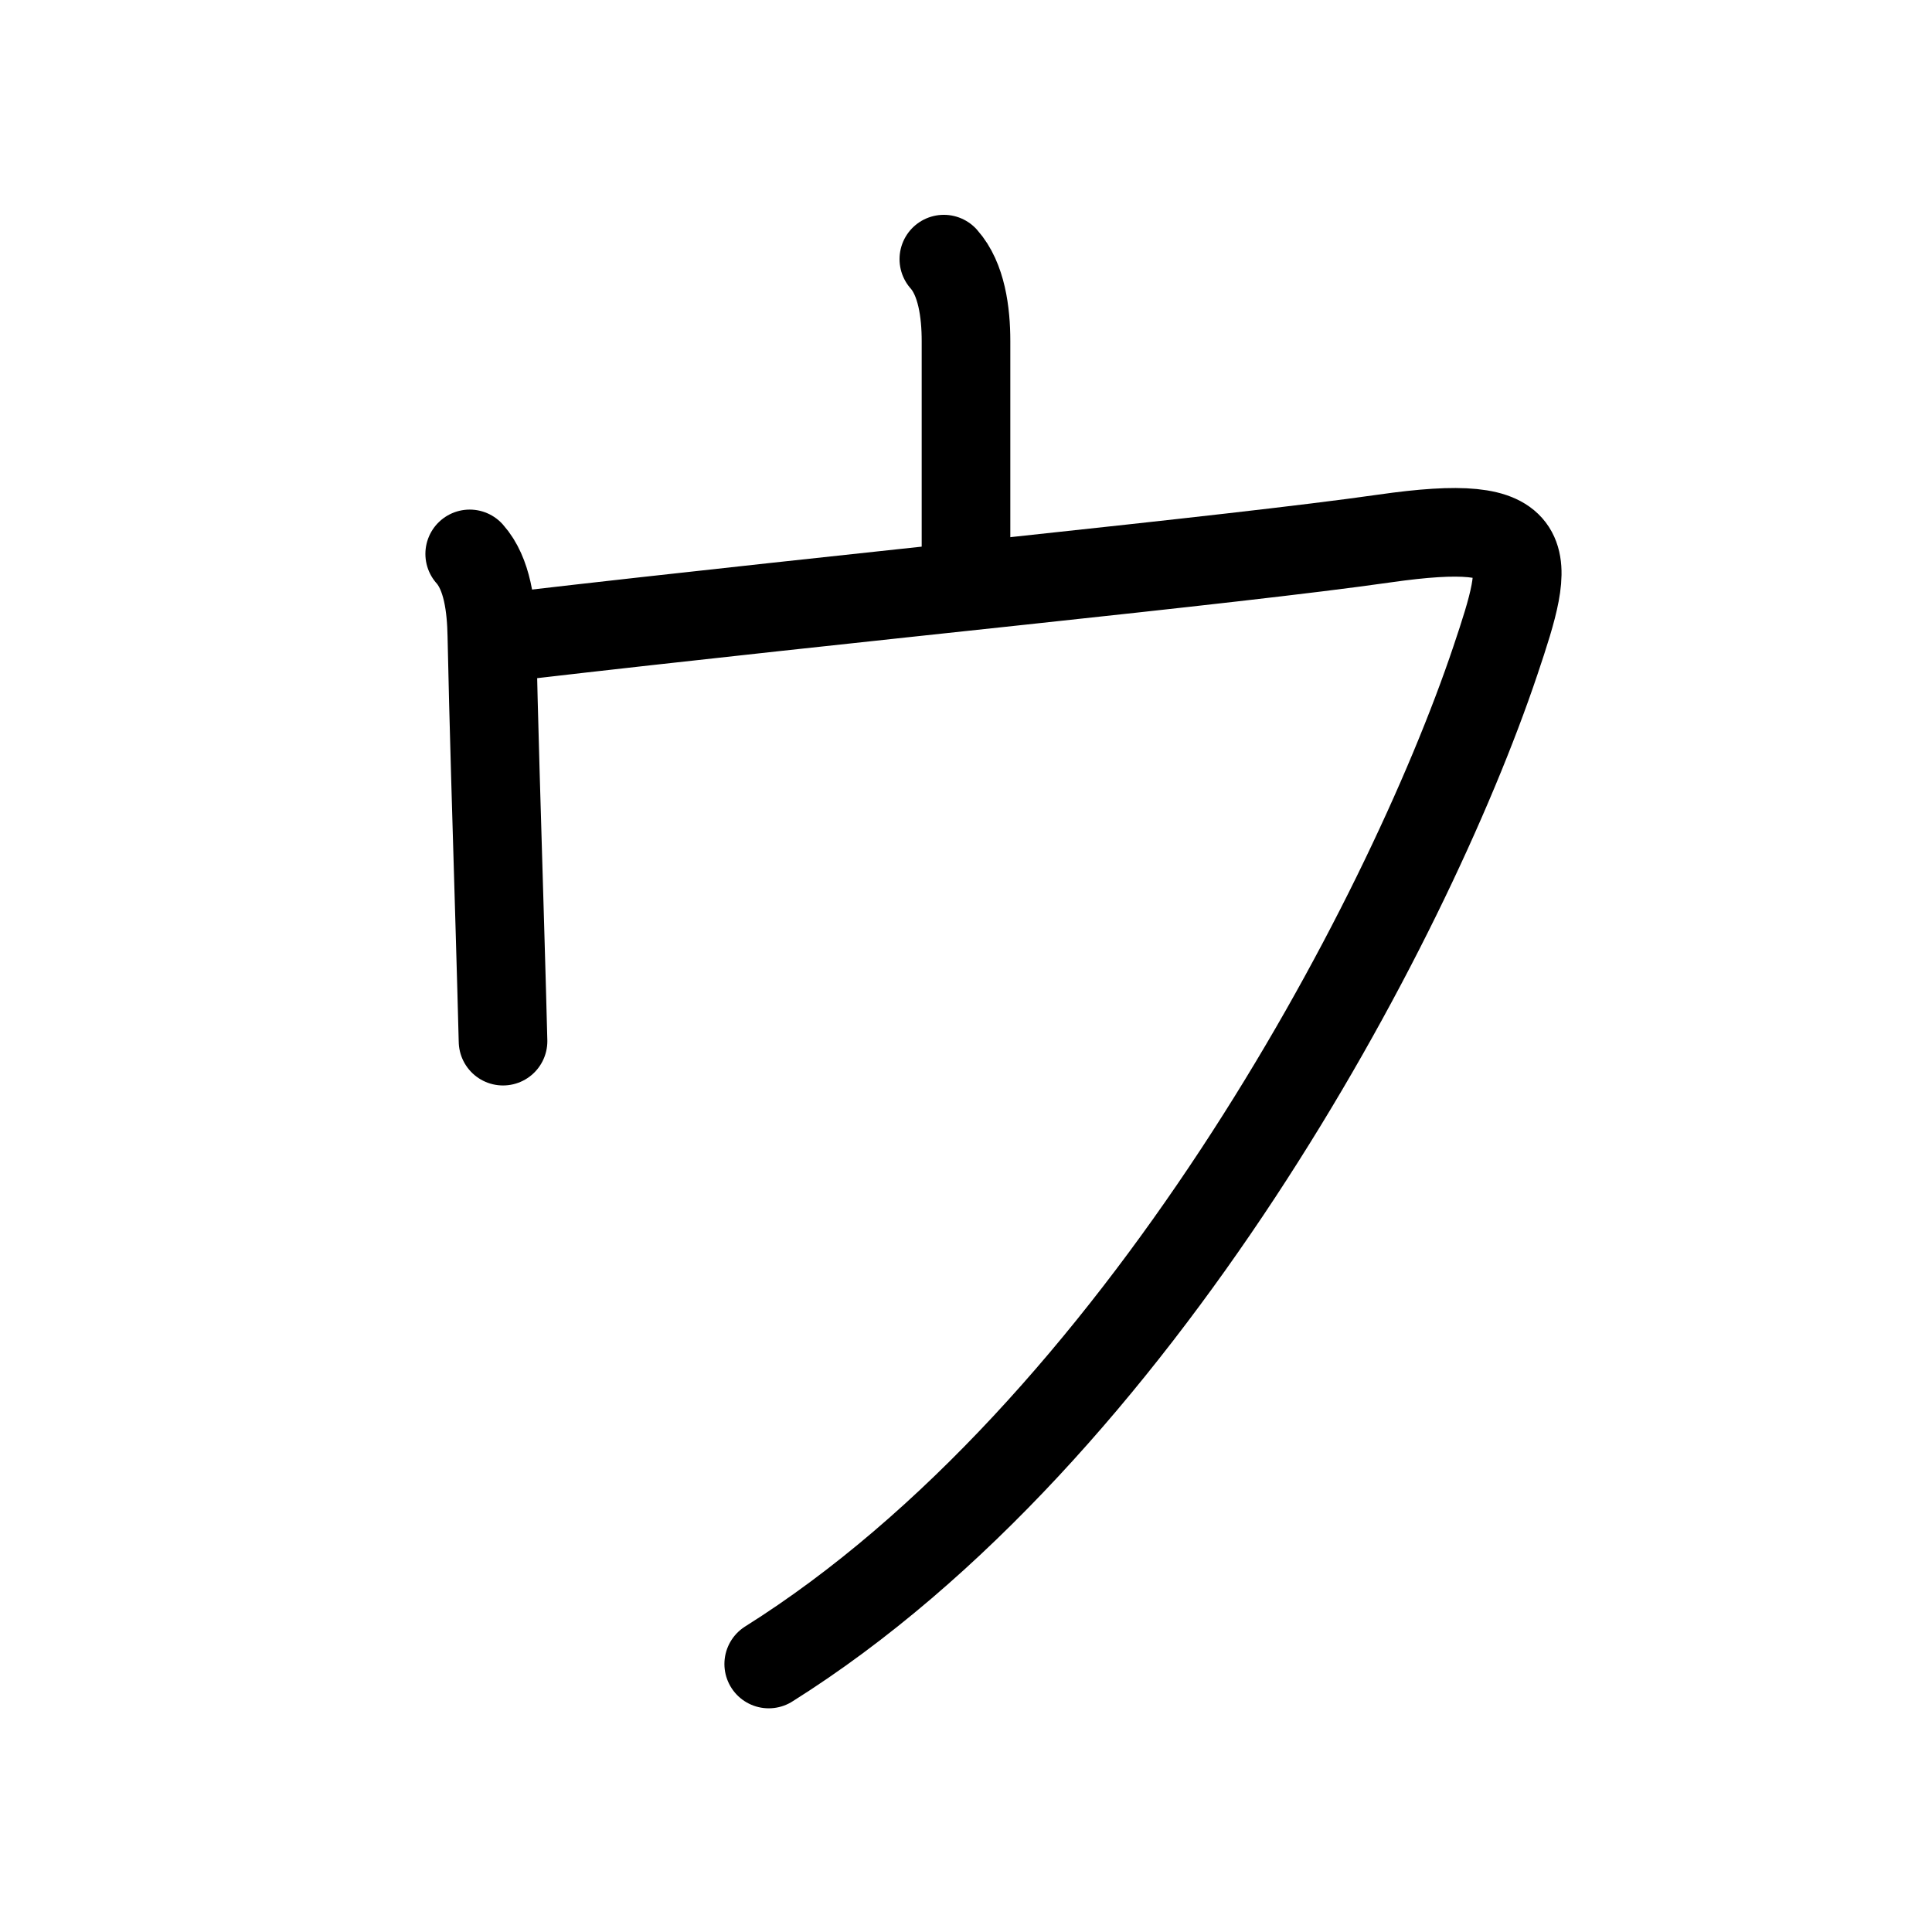
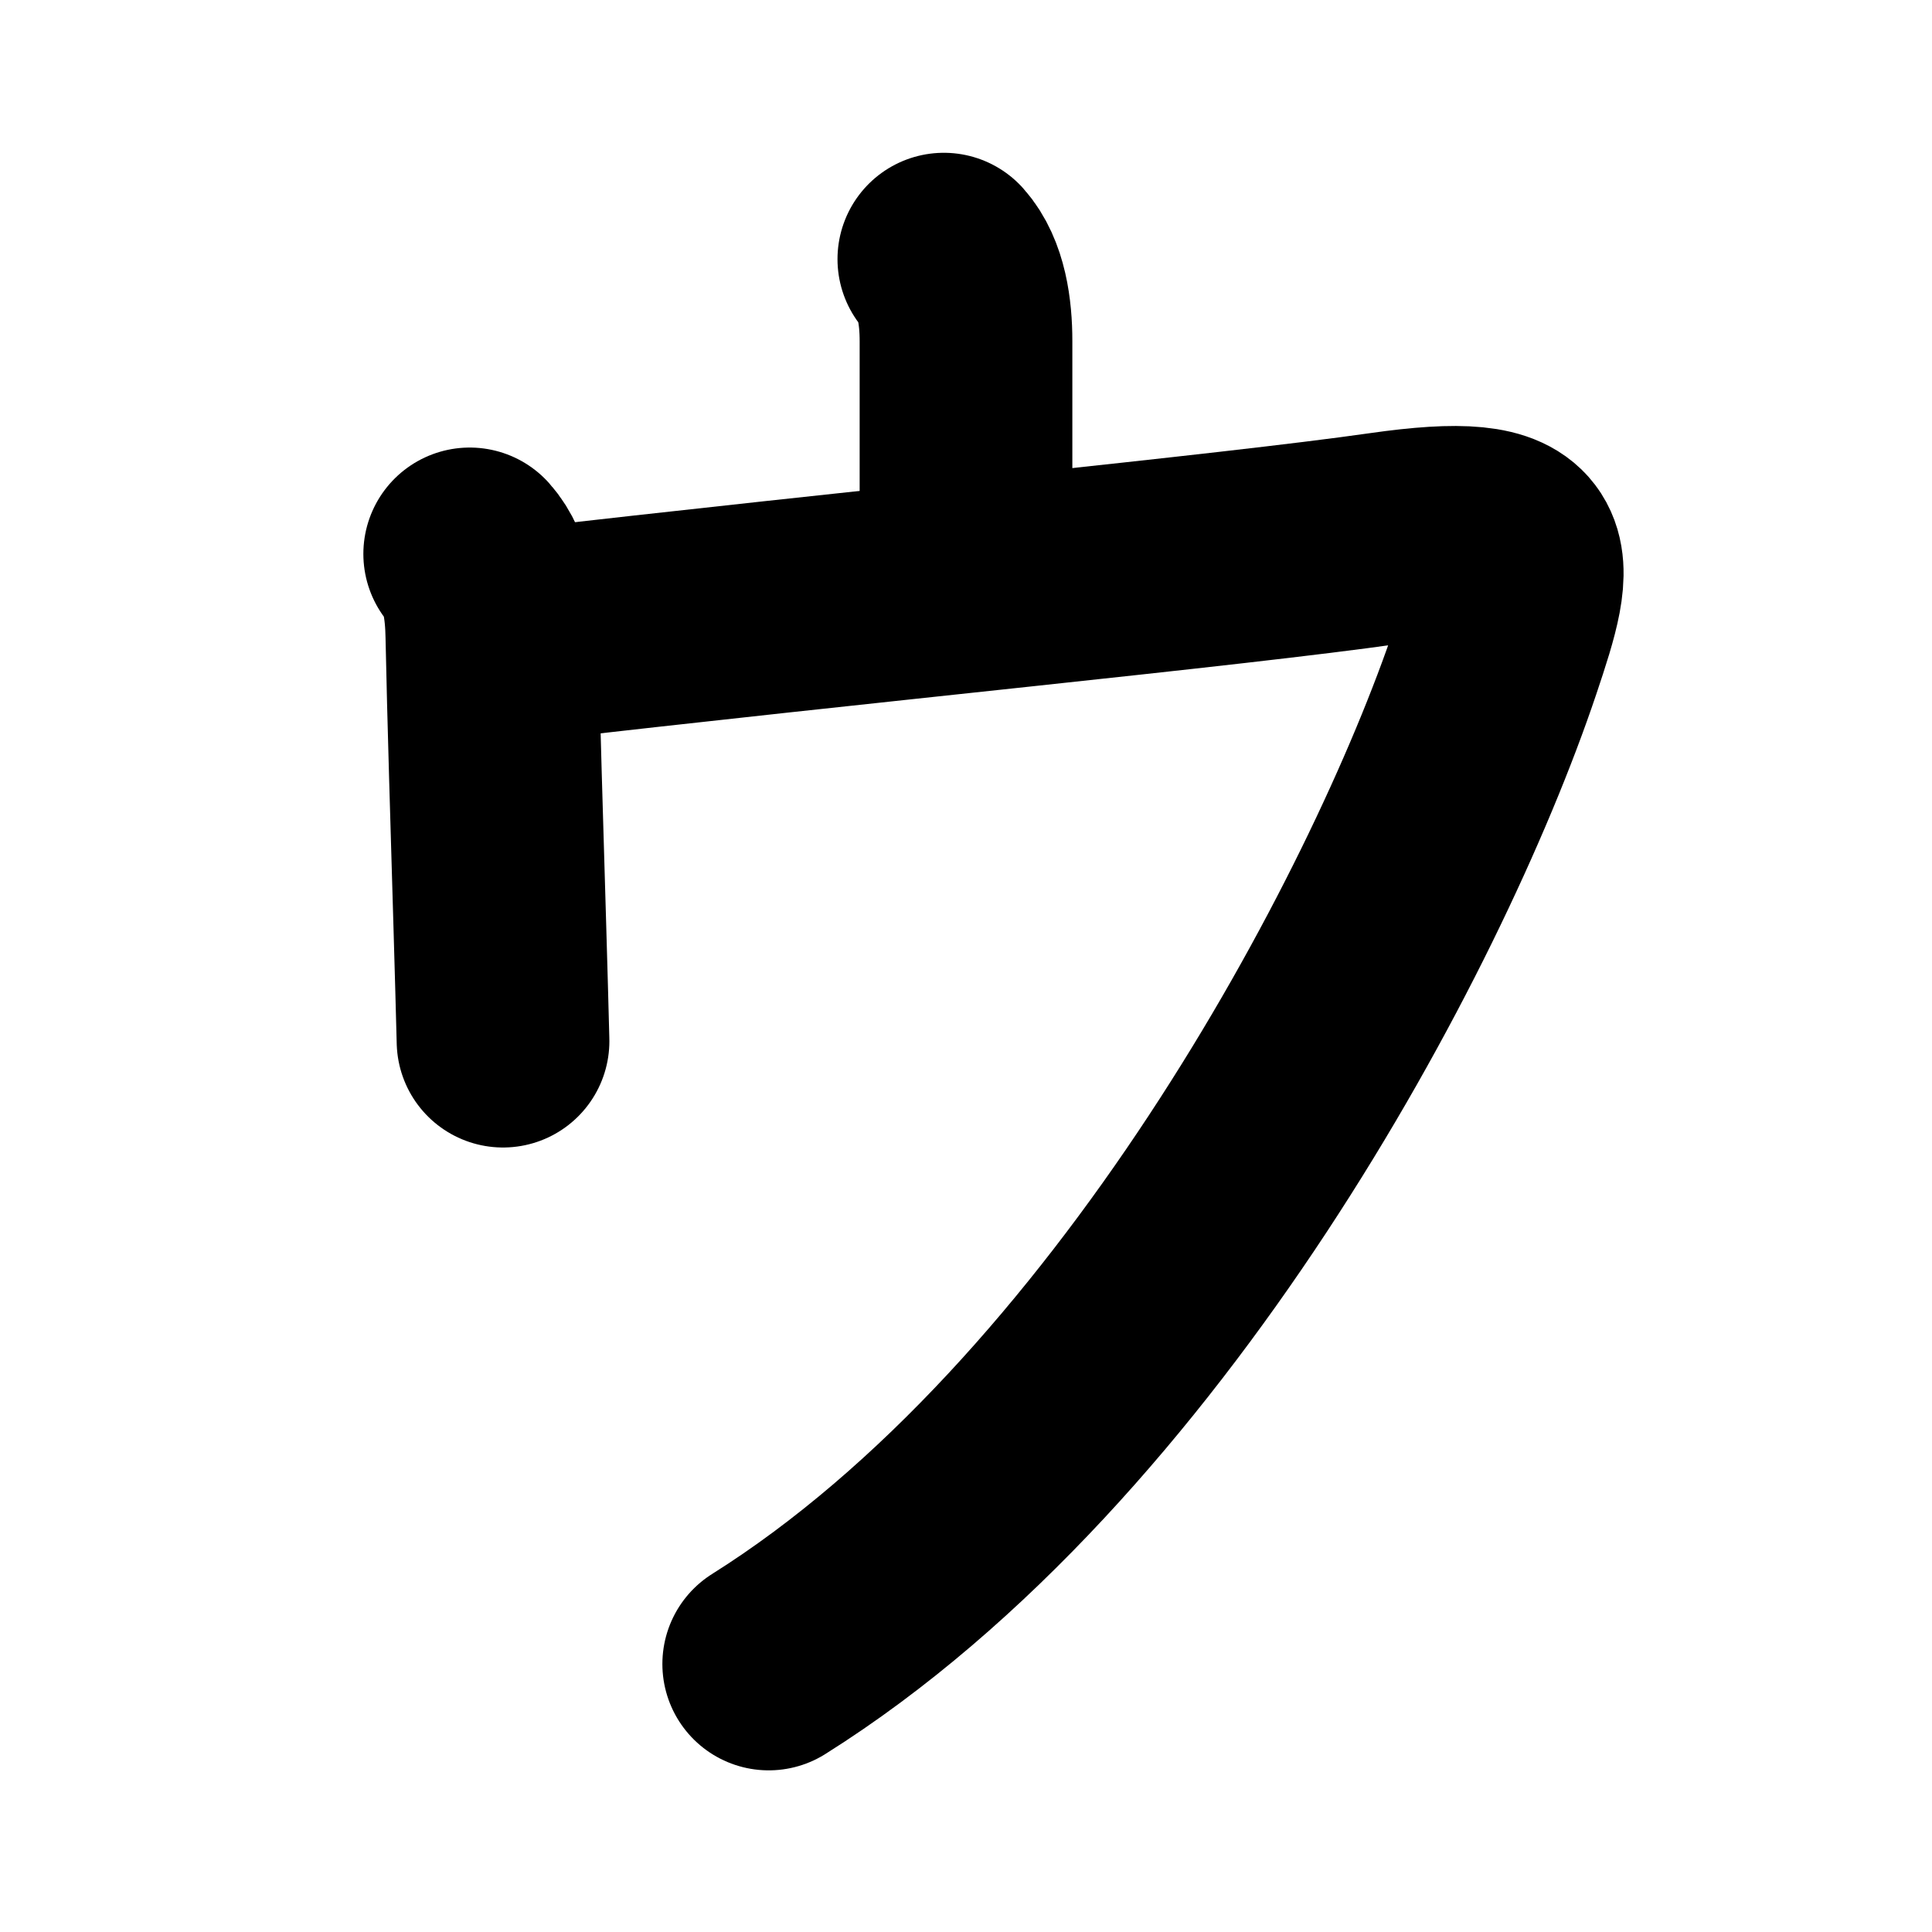
- <svg xmlns="http://www.w3.org/2000/svg" width="109" height="109" viewBox="0 0 109 109">
-   <g id="kvg:StrokePaths_030a6" style="fill:none;stroke:#000000;stroke-width:5;stroke-linecap:round;stroke-linejoin:round;">
-     <g id="kvg:030a6">
-       <path id="kvg:030a6-s1" d="M53.25,14.62c1,1.12,1.25,3,1.25,4.62c0,1.62,0,10.76,0,12.64" />
-       <path id="kvg:030a6-s2" d="M26.5,31.25c1,1.12,1.22,3,1.25,4.62c0.09,4.45,0.29,10.95,0.45,16.37c0.07,2.5,0.14,4.77,0.18,6.5" />
-       <path id="kvg:030a6-s3" d="M29.12,35.88c19.38-2.25,40.25-4.25,49-5.5c8.75-1.25,8.28,0.84,6.25,6.88c-5,14.88-20.12,43.5-41,56.62" />
-     </g>
-   </g>
+ <svg xmlns="http://www.w3.org/2000/svg" width="109" height="109" viewBox="0 0 109 109" version="1.1">
+   <path id="kvg:030a6-s1" d="m 53.25,14.62 c 1,1.12 1.25,3 1.25,4.62 0,1.62 0,10.76 0,12.64" style="fill:none;stroke:#000000;stroke-width:12;stroke-linecap:round;stroke-linejoin:round" />
+   <path id="kvg:030a6-s2" d="m 26.5,31.25 c 1,1.12 1.22,3 1.25,4.62 0.09,4.45 0.29,10.95 0.45,16.37 0.07,2.5 0.14,4.77 0.18,6.5" style="fill:none;stroke:#000000;stroke-width:12;stroke-linecap:round;stroke-linejoin:round" />
+   <path id="kvg:030a6-s3" d="m 29.12,35.88 c 19.38,-2.25 40.25,-4.25 49,-5.5 8.75,-1.25 8.28,0.84 6.25,6.88 -5,14.88 -20.12,43.5 -41,56.62" style="fill:none;stroke:#000000;stroke-width:12;stroke-linecap:round;stroke-linejoin:round" />
</svg>
